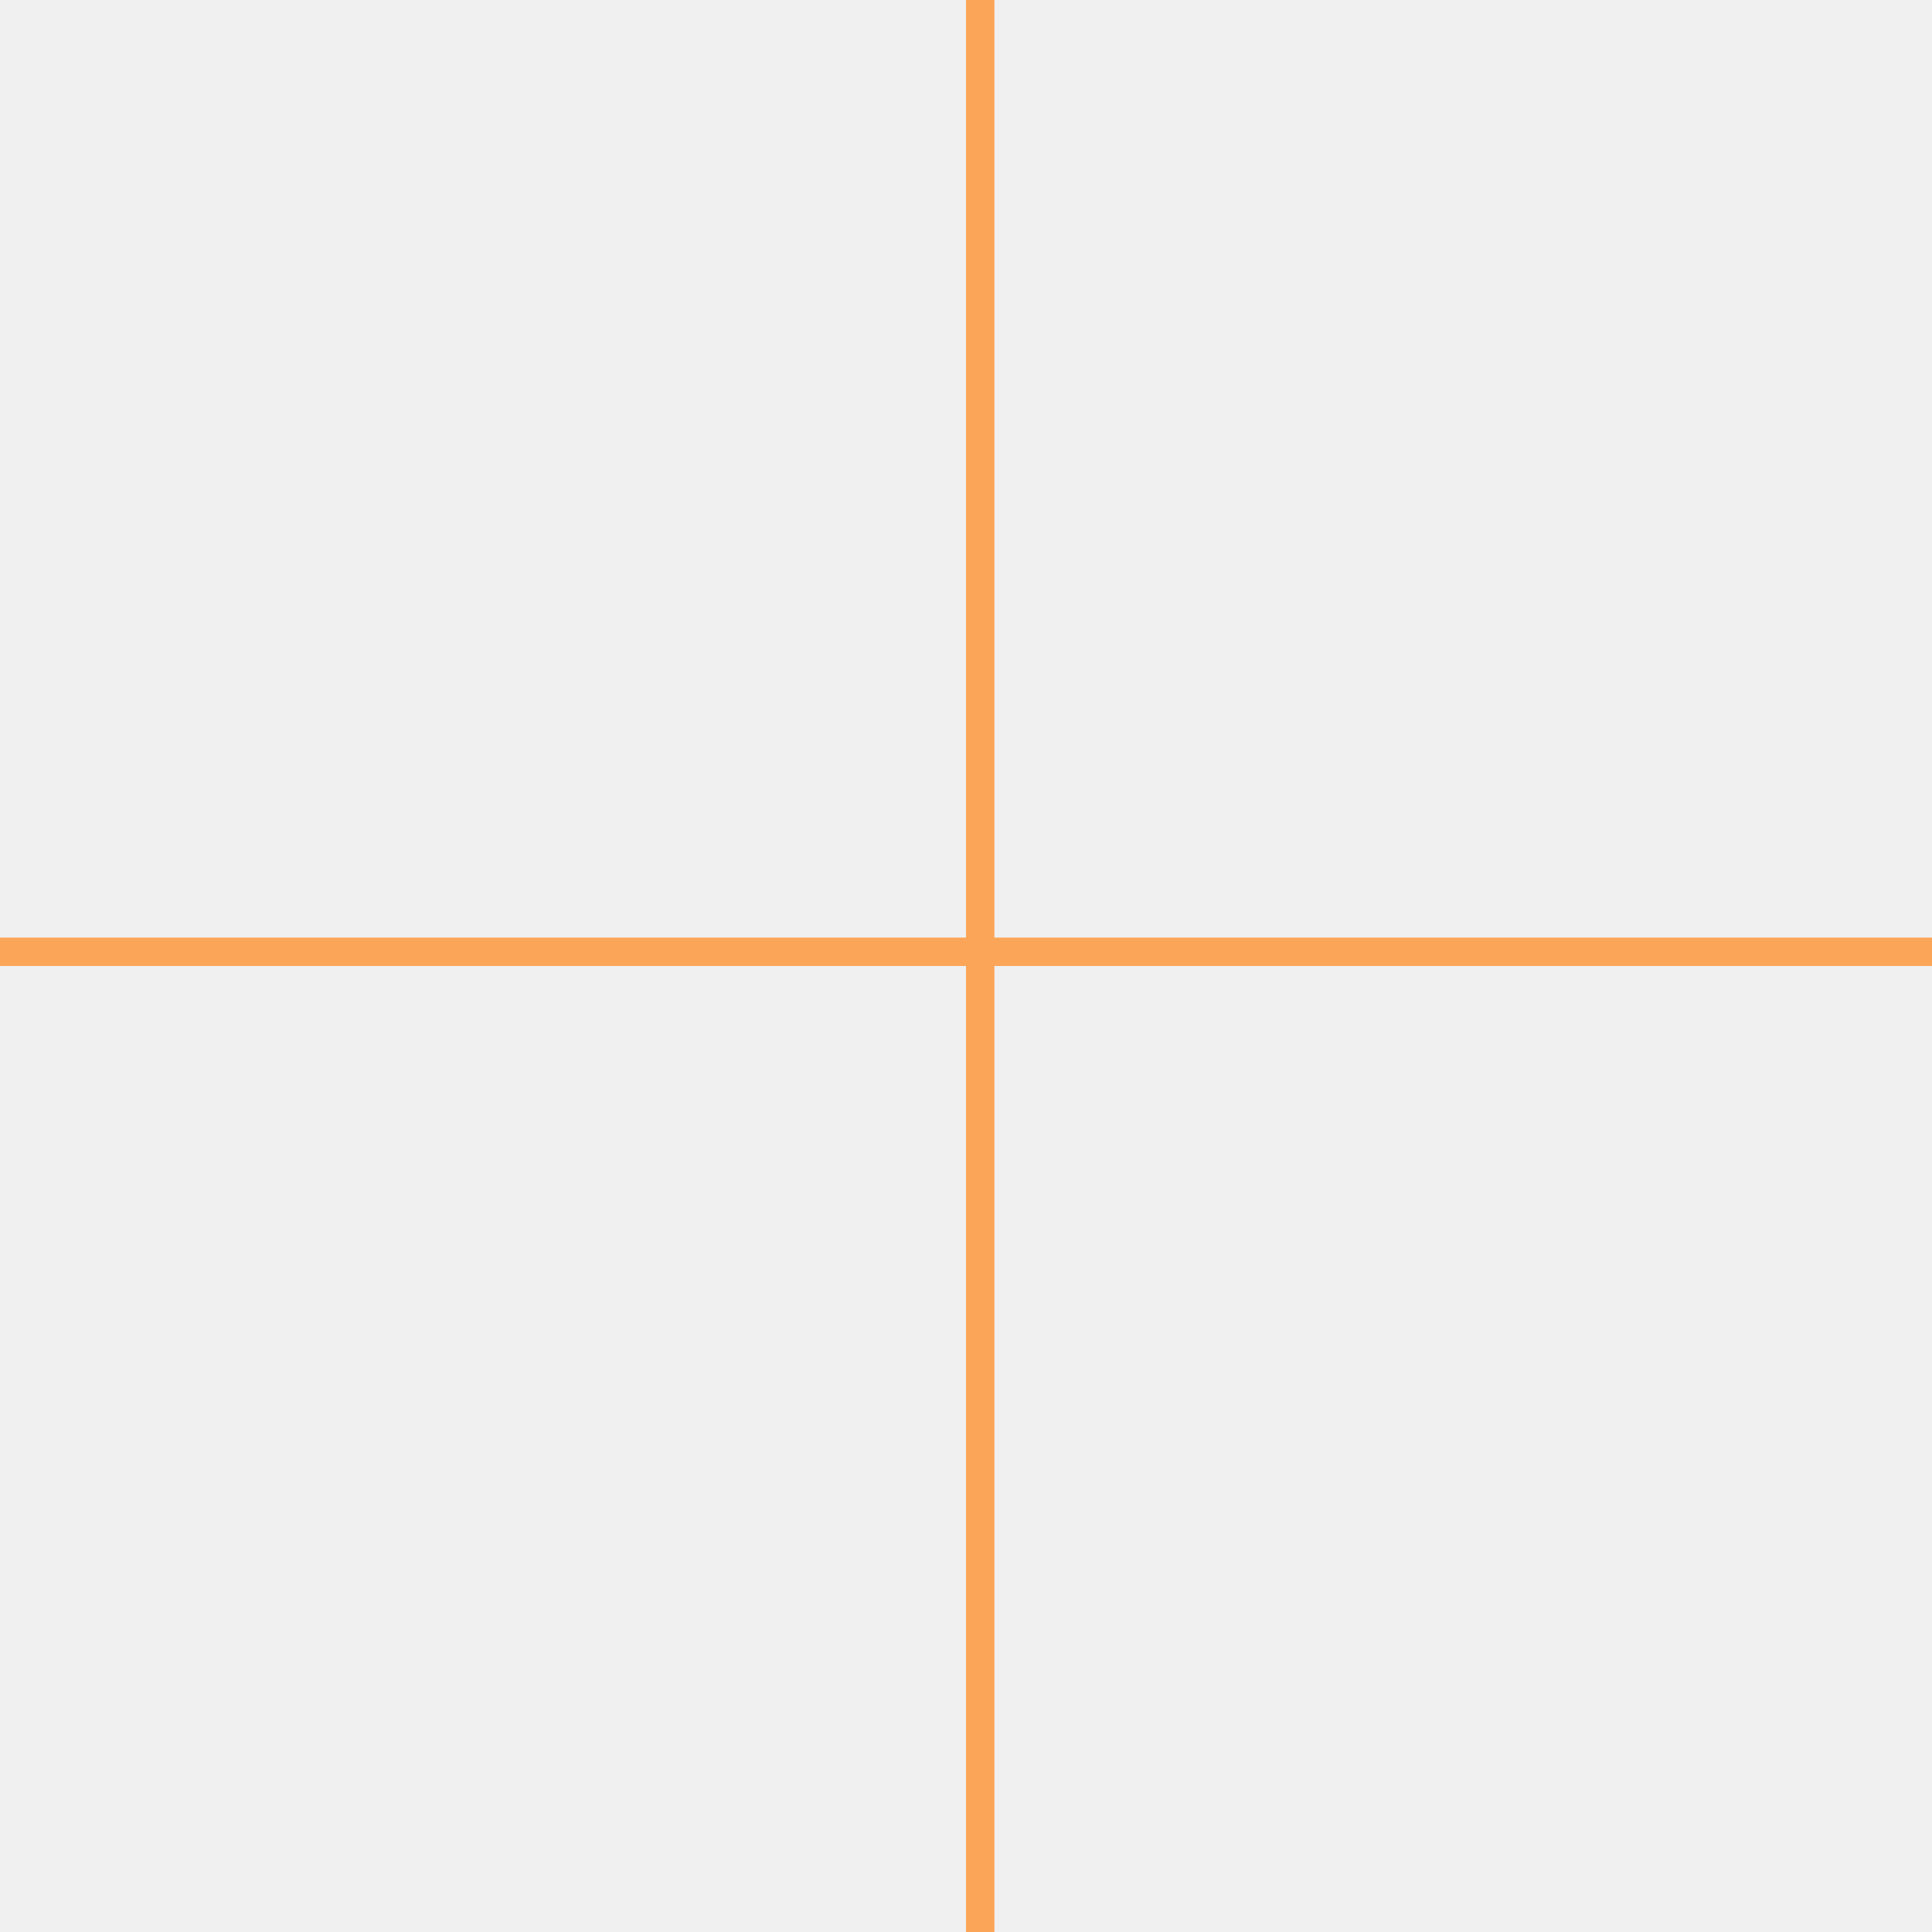
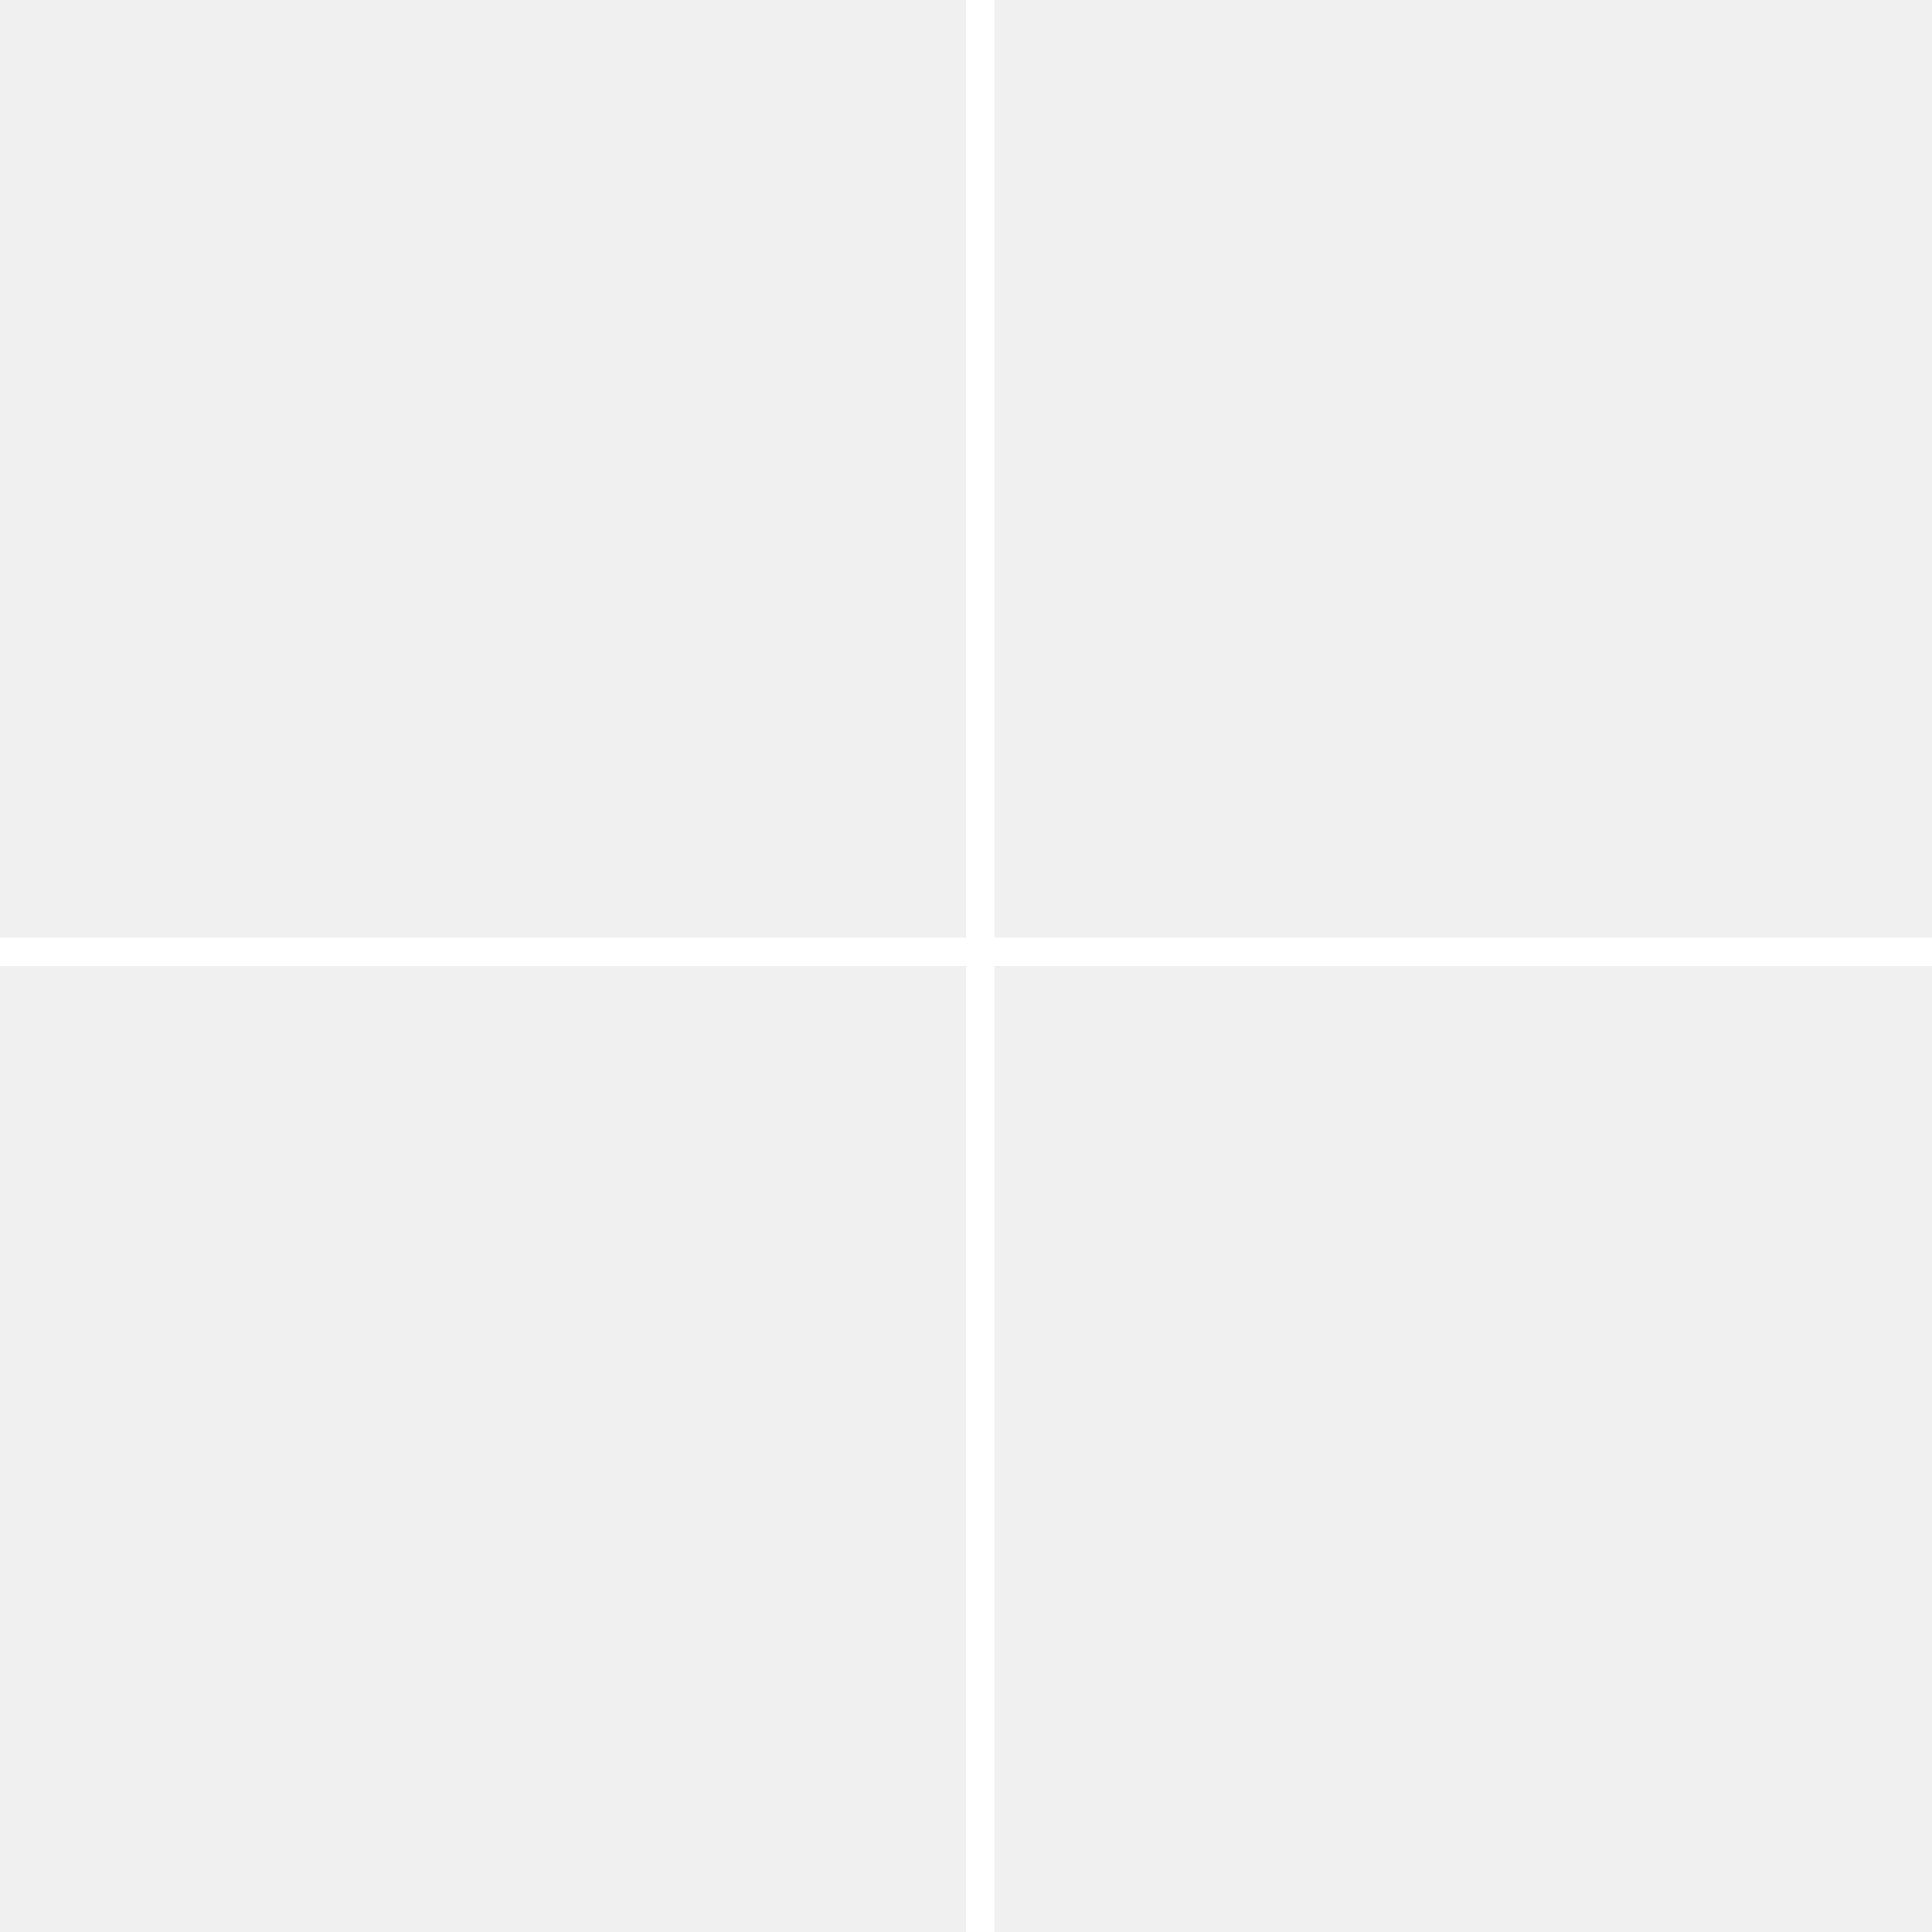
<svg xmlns="http://www.w3.org/2000/svg" width="68" height="68" viewBox="0 0 68 68" fill="none">
-   <line y1="33.5" x2="68" y2="33.5" stroke="#FBA559" />
-   <line x1="34.5" y1="2.18557e-08" x2="34.5" y2="68" stroke="#FBA559" />
+   <line y1="33.5" x2="68" y2="33.5" stroke="#fff" />
+   <line x1="34.5" y1="2.18557e-08" x2="34.5" y2="68" stroke="#fff" />
</svg>
